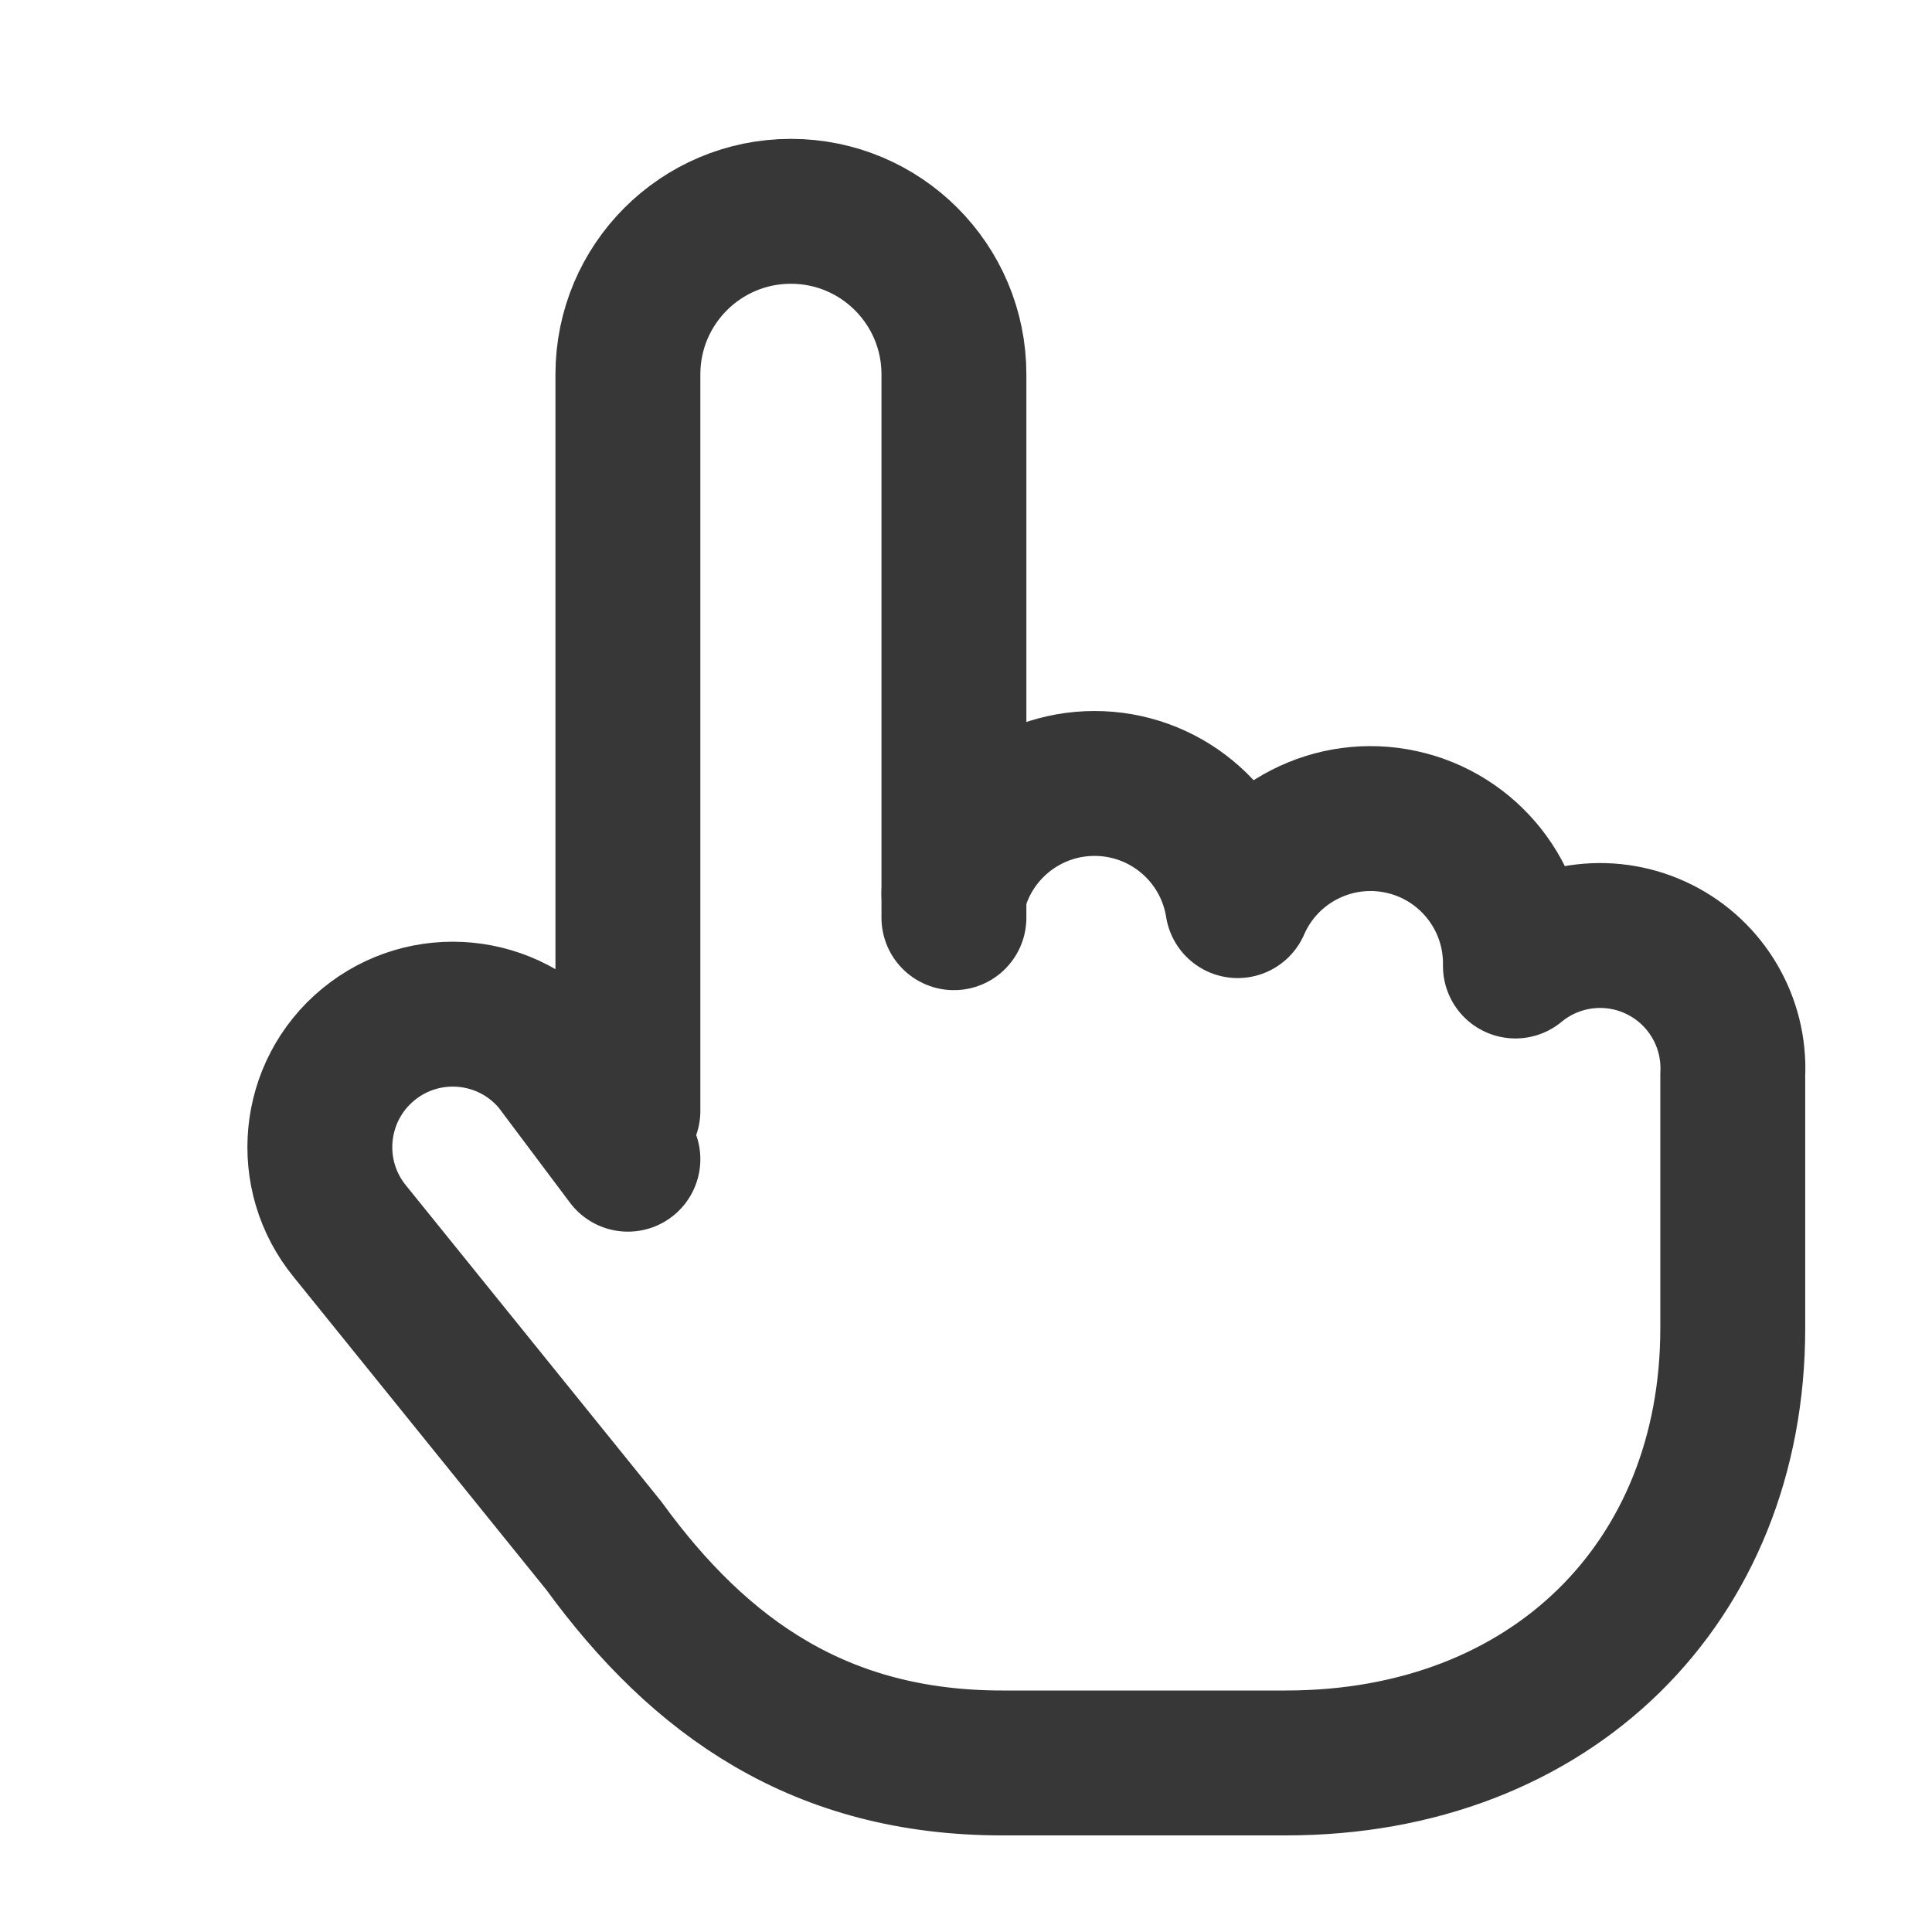
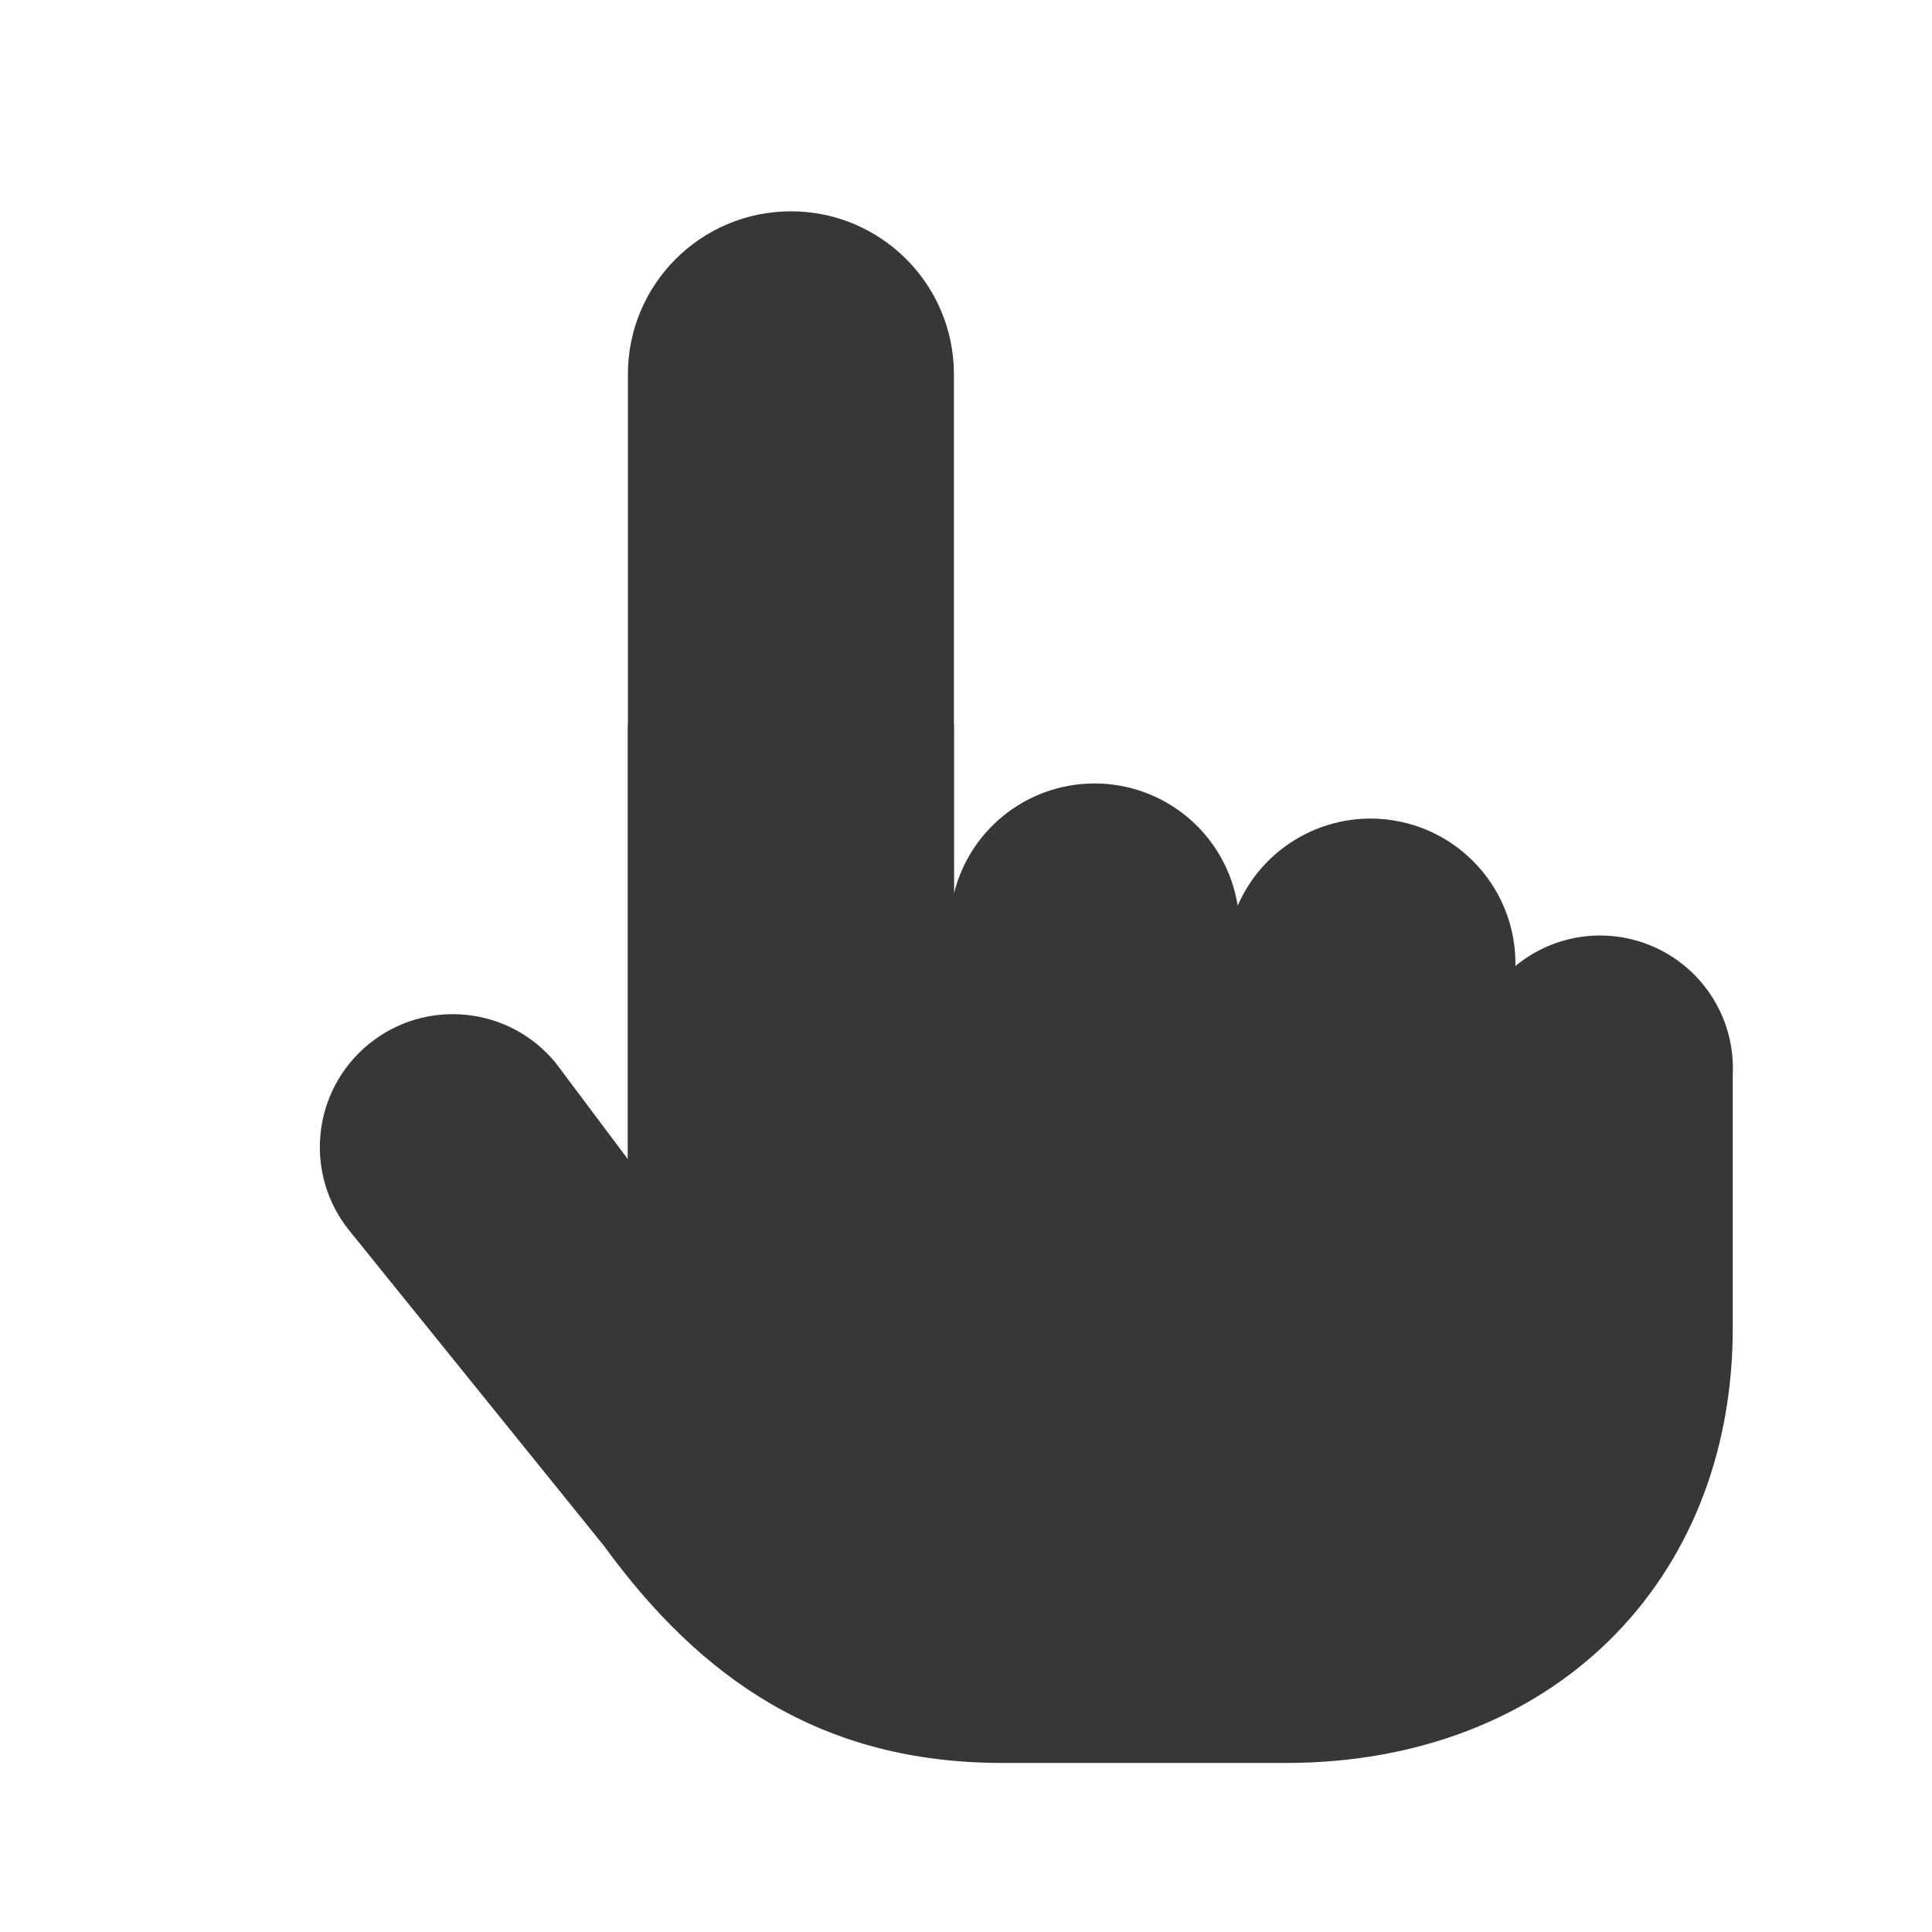
<svg xmlns="http://www.w3.org/2000/svg" width="16" height="16" viewBox="0 0 16 16">
-   <g fill="none" stroke="#373737" stroke-width="1.2" stroke-linejoin="round" stroke-linecap="round">
-     <path d="M5.2 9.2 V3.1 a1.35 1.35 0 0 1 2.7 0 V7.6" />
-     <path d="M7.9 7.4 a1.2 1.2 0 0 1 2.35 .1 a1.2 1.2 0 0 1 2.3 .5 a1.1 1.1 0 0 1 1.8 .9 V11 c0 2.1 -1.5 3.6 -3.7 3.6 H8.3 c-1.5 0 -2.5 -.7 -3.3 -1.8 L2.9 10.2 a1.1 1.1 0 0 1 1.7 -1.4 L5.2 9.6" />
+   <g fill="#373737" stroke="none">
+     <path d="M5.2 9.2 V3.1 a1.35 1.35 0 0 1 2.7 0 V7.6 L5.2 9.6 Z" />
+     <path d="M5.2 6 H7.9 V10 H5.2 Z" />
+     <path d="M7.9 7.4 a1.2 1.2 0 0 1 2.35 .1 a1.2 1.2 0 0 1 2.3 .5 a1.1 1.1 0 0 1 1.8 .9 V11 c0 2.1 -1.5 3.6 -3.7 3.6 H8.3 c-1.5 0 -2.5 -.7 -3.3 -1.8 L2.9 10.2 a1.1 1.1 0 0 1 1.7 -1.4 L5.2 9.6 Z" />
  </g>
</svg>
